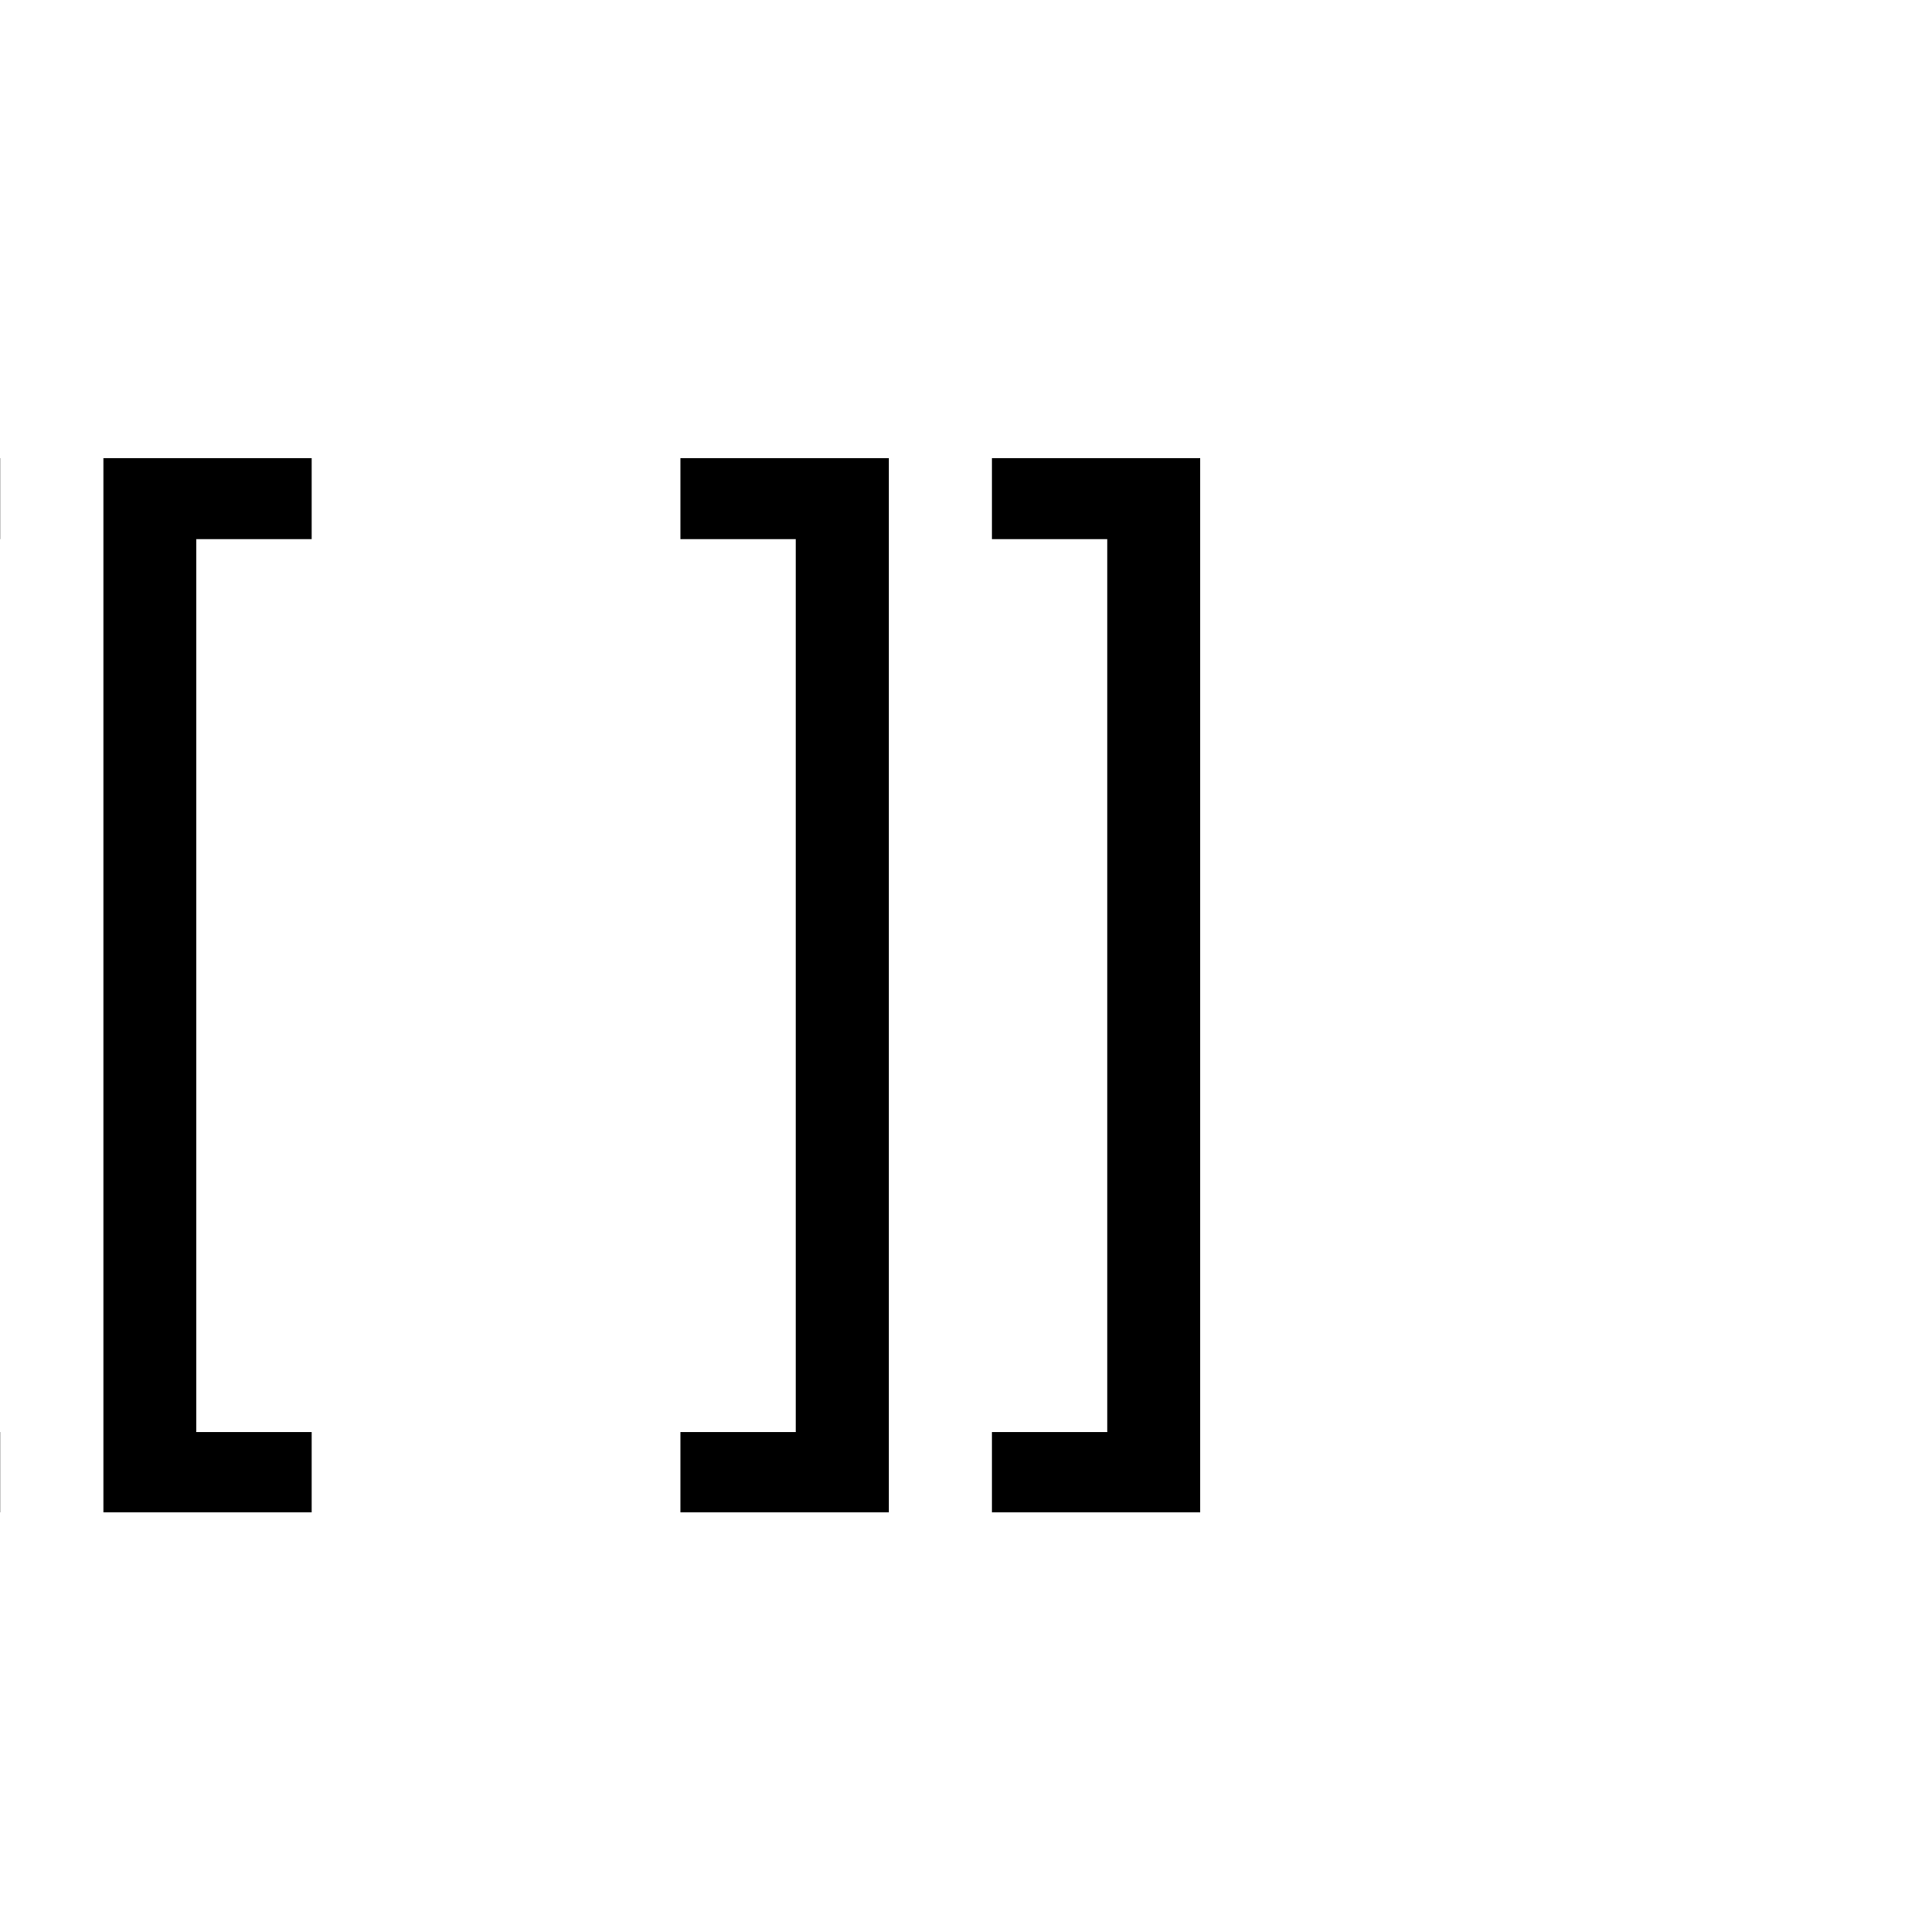
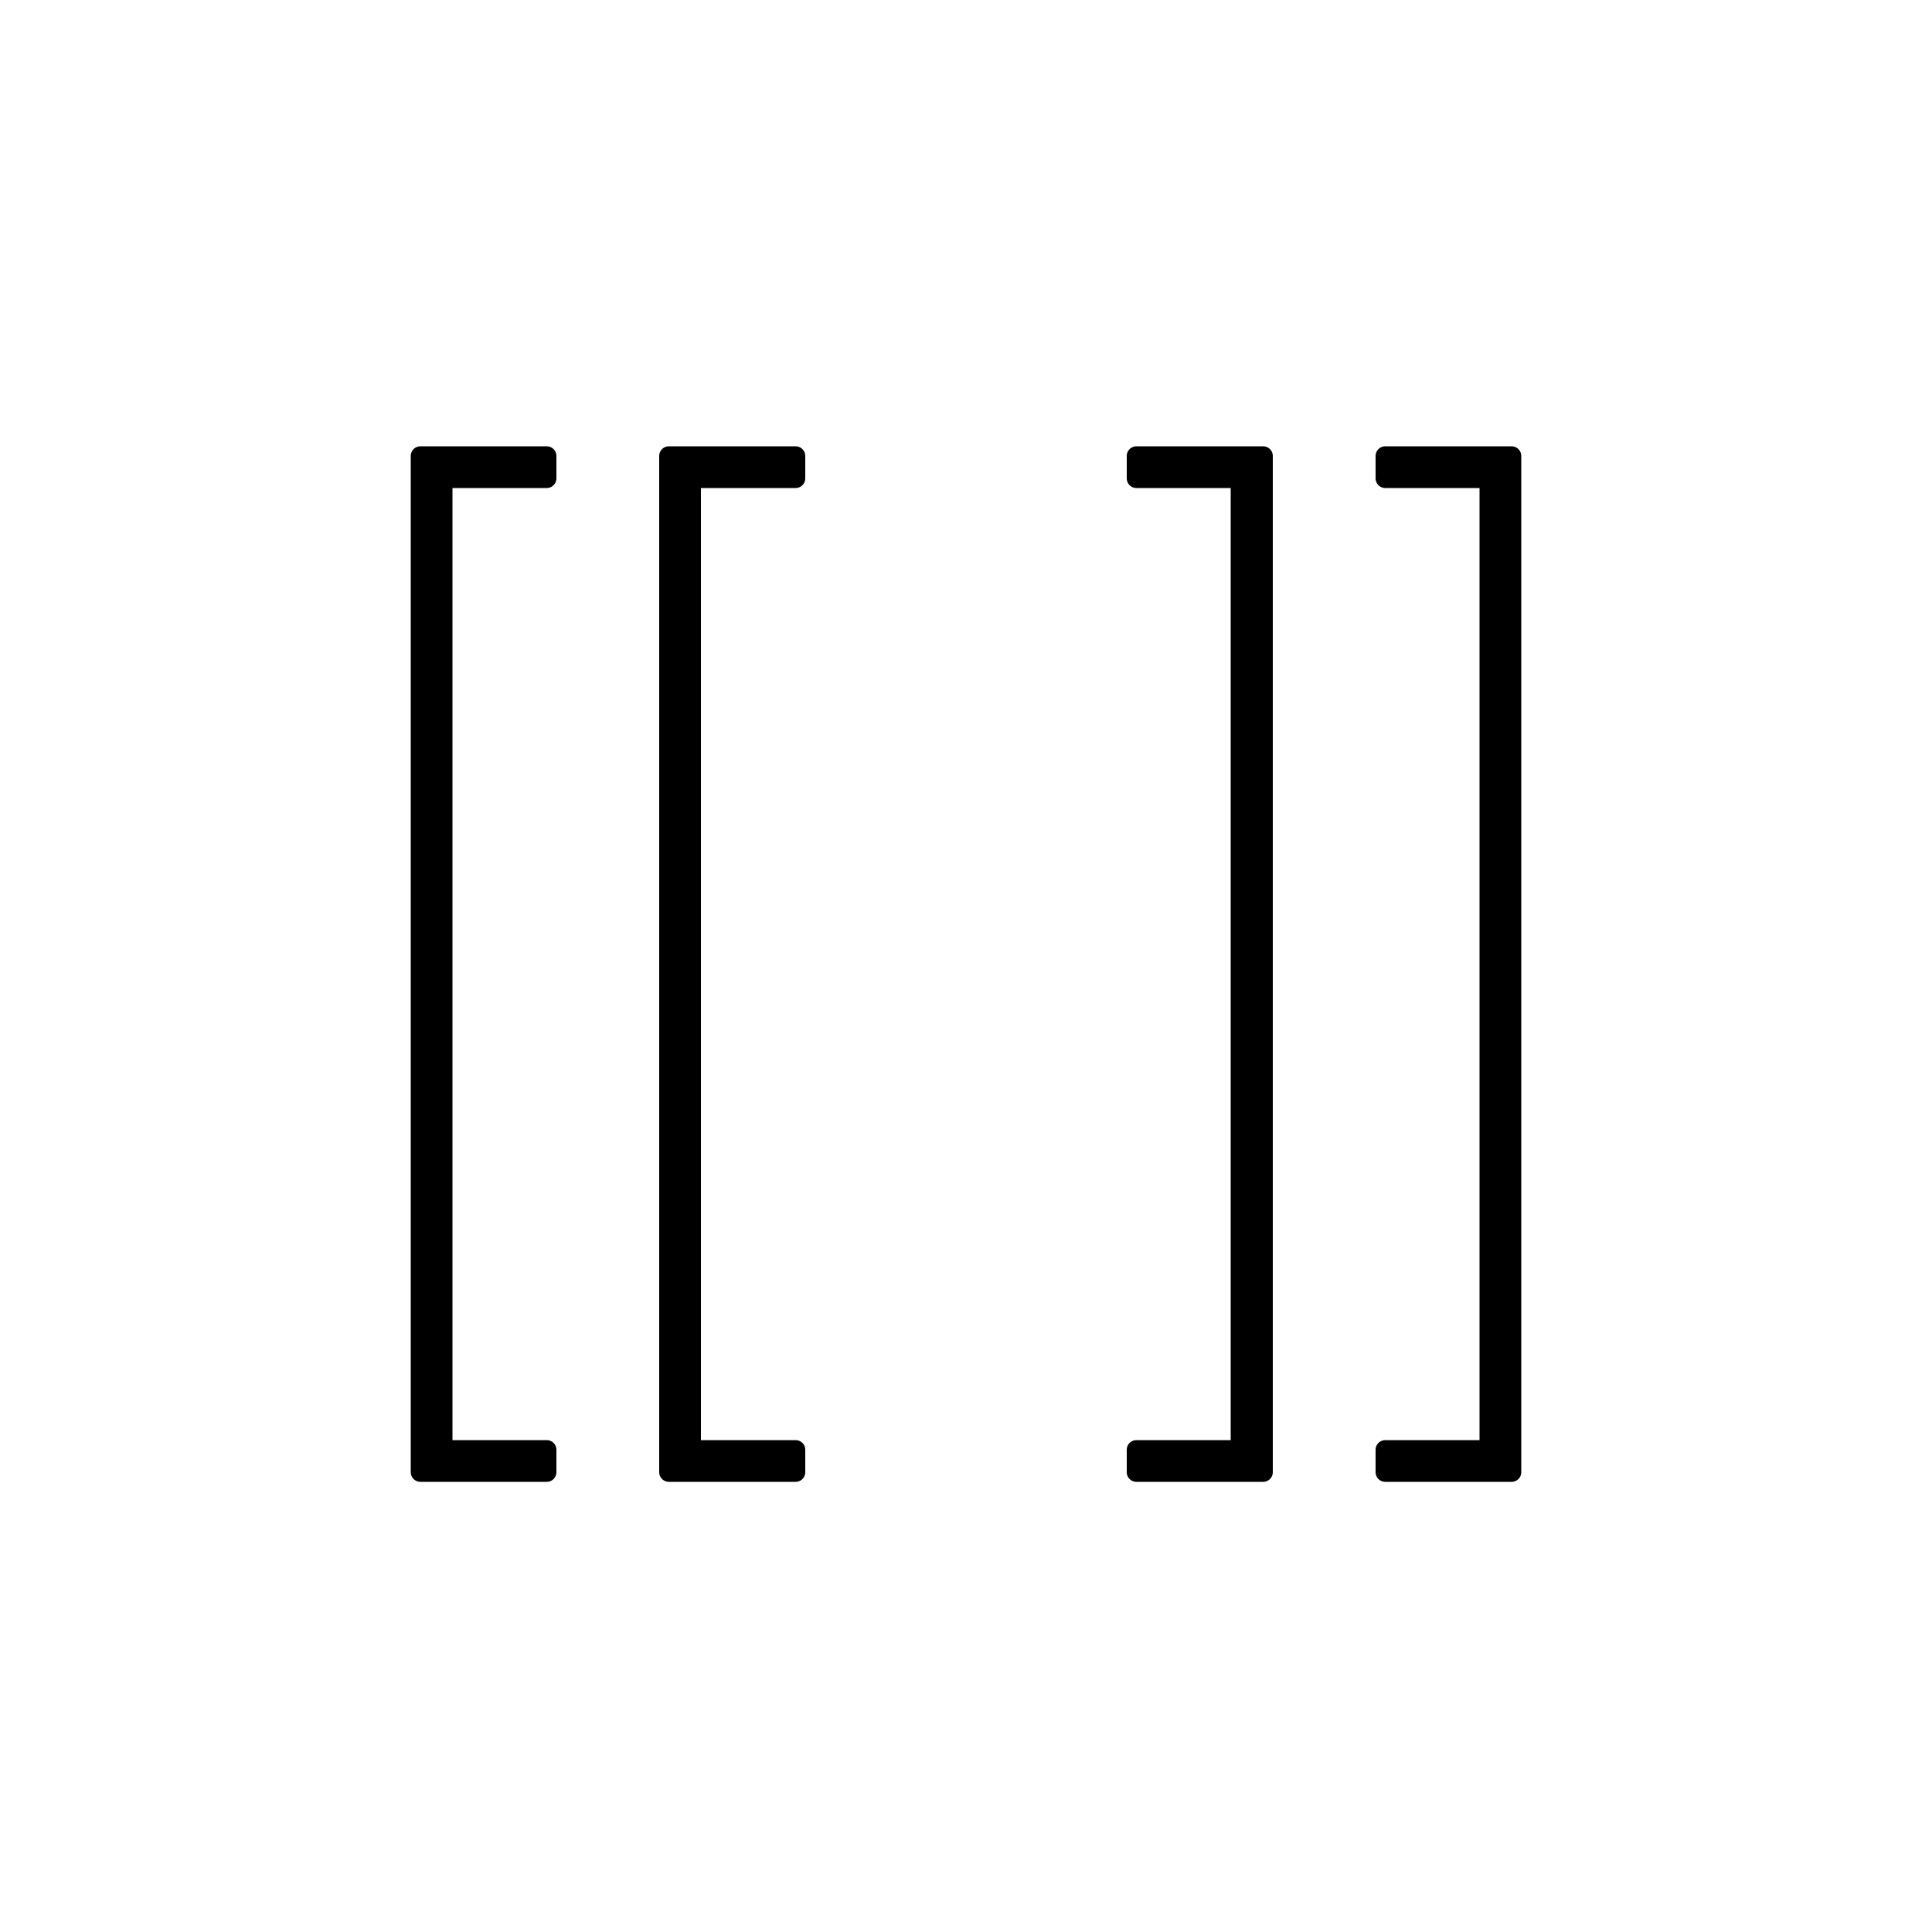
<svg xmlns="http://www.w3.org/2000/svg" version="1.1" width="50" height="50" xml:space="preserve" id="_OLSKSharedFeatureBrackets">
-   <text fill="rgb(0, 0, 0)" font-family="HelveticaNeue-UltraLight, 'Helvetica Neue', Helvetica, Arial, sans-serif" font-size="29" x="8.09" y="-2" text-anchor="middle">
-     <tspan x="25" y="33">[[ ]]</tspan>
-   </text>
+   <path id="_OLSKSharedFeatureBrackets-text2" stroke="rgb(0, 0, 0)" stroke-width="0.5" stroke-linecap="round" stroke-linejoin="round" stroke-miterlimit="10" fill="rgb(0, 0, 0)" d="M 14.15,11.8 L 10.88,11.8 10.88,38.1 14.15,38.1 14.15,37.52 11.46,37.52 11.46,12.38 14.15,12.38 14.15,11.8 Z M 20.59,11.8 L 17.31,11.8 17.31,38.1 20.59,38.1 20.59,37.52 17.89,37.52 17.89,12.38 20.59,12.38 20.59,11.8 Z M 29.41,38.1 L 32.69,38.1 32.69,11.8 29.41,11.8 29.41,12.38 32.1,12.38 32.1,37.52 29.41,37.52 29.41,38.1 Z M 35.85,38.1 L 39.12,38.1 39.12,11.8 35.85,11.8 35.85,12.38 38.54,12.38 38.54,37.52 35.85,37.52 35.85,38.1 Z M 35.85,38.1" />
</svg>
